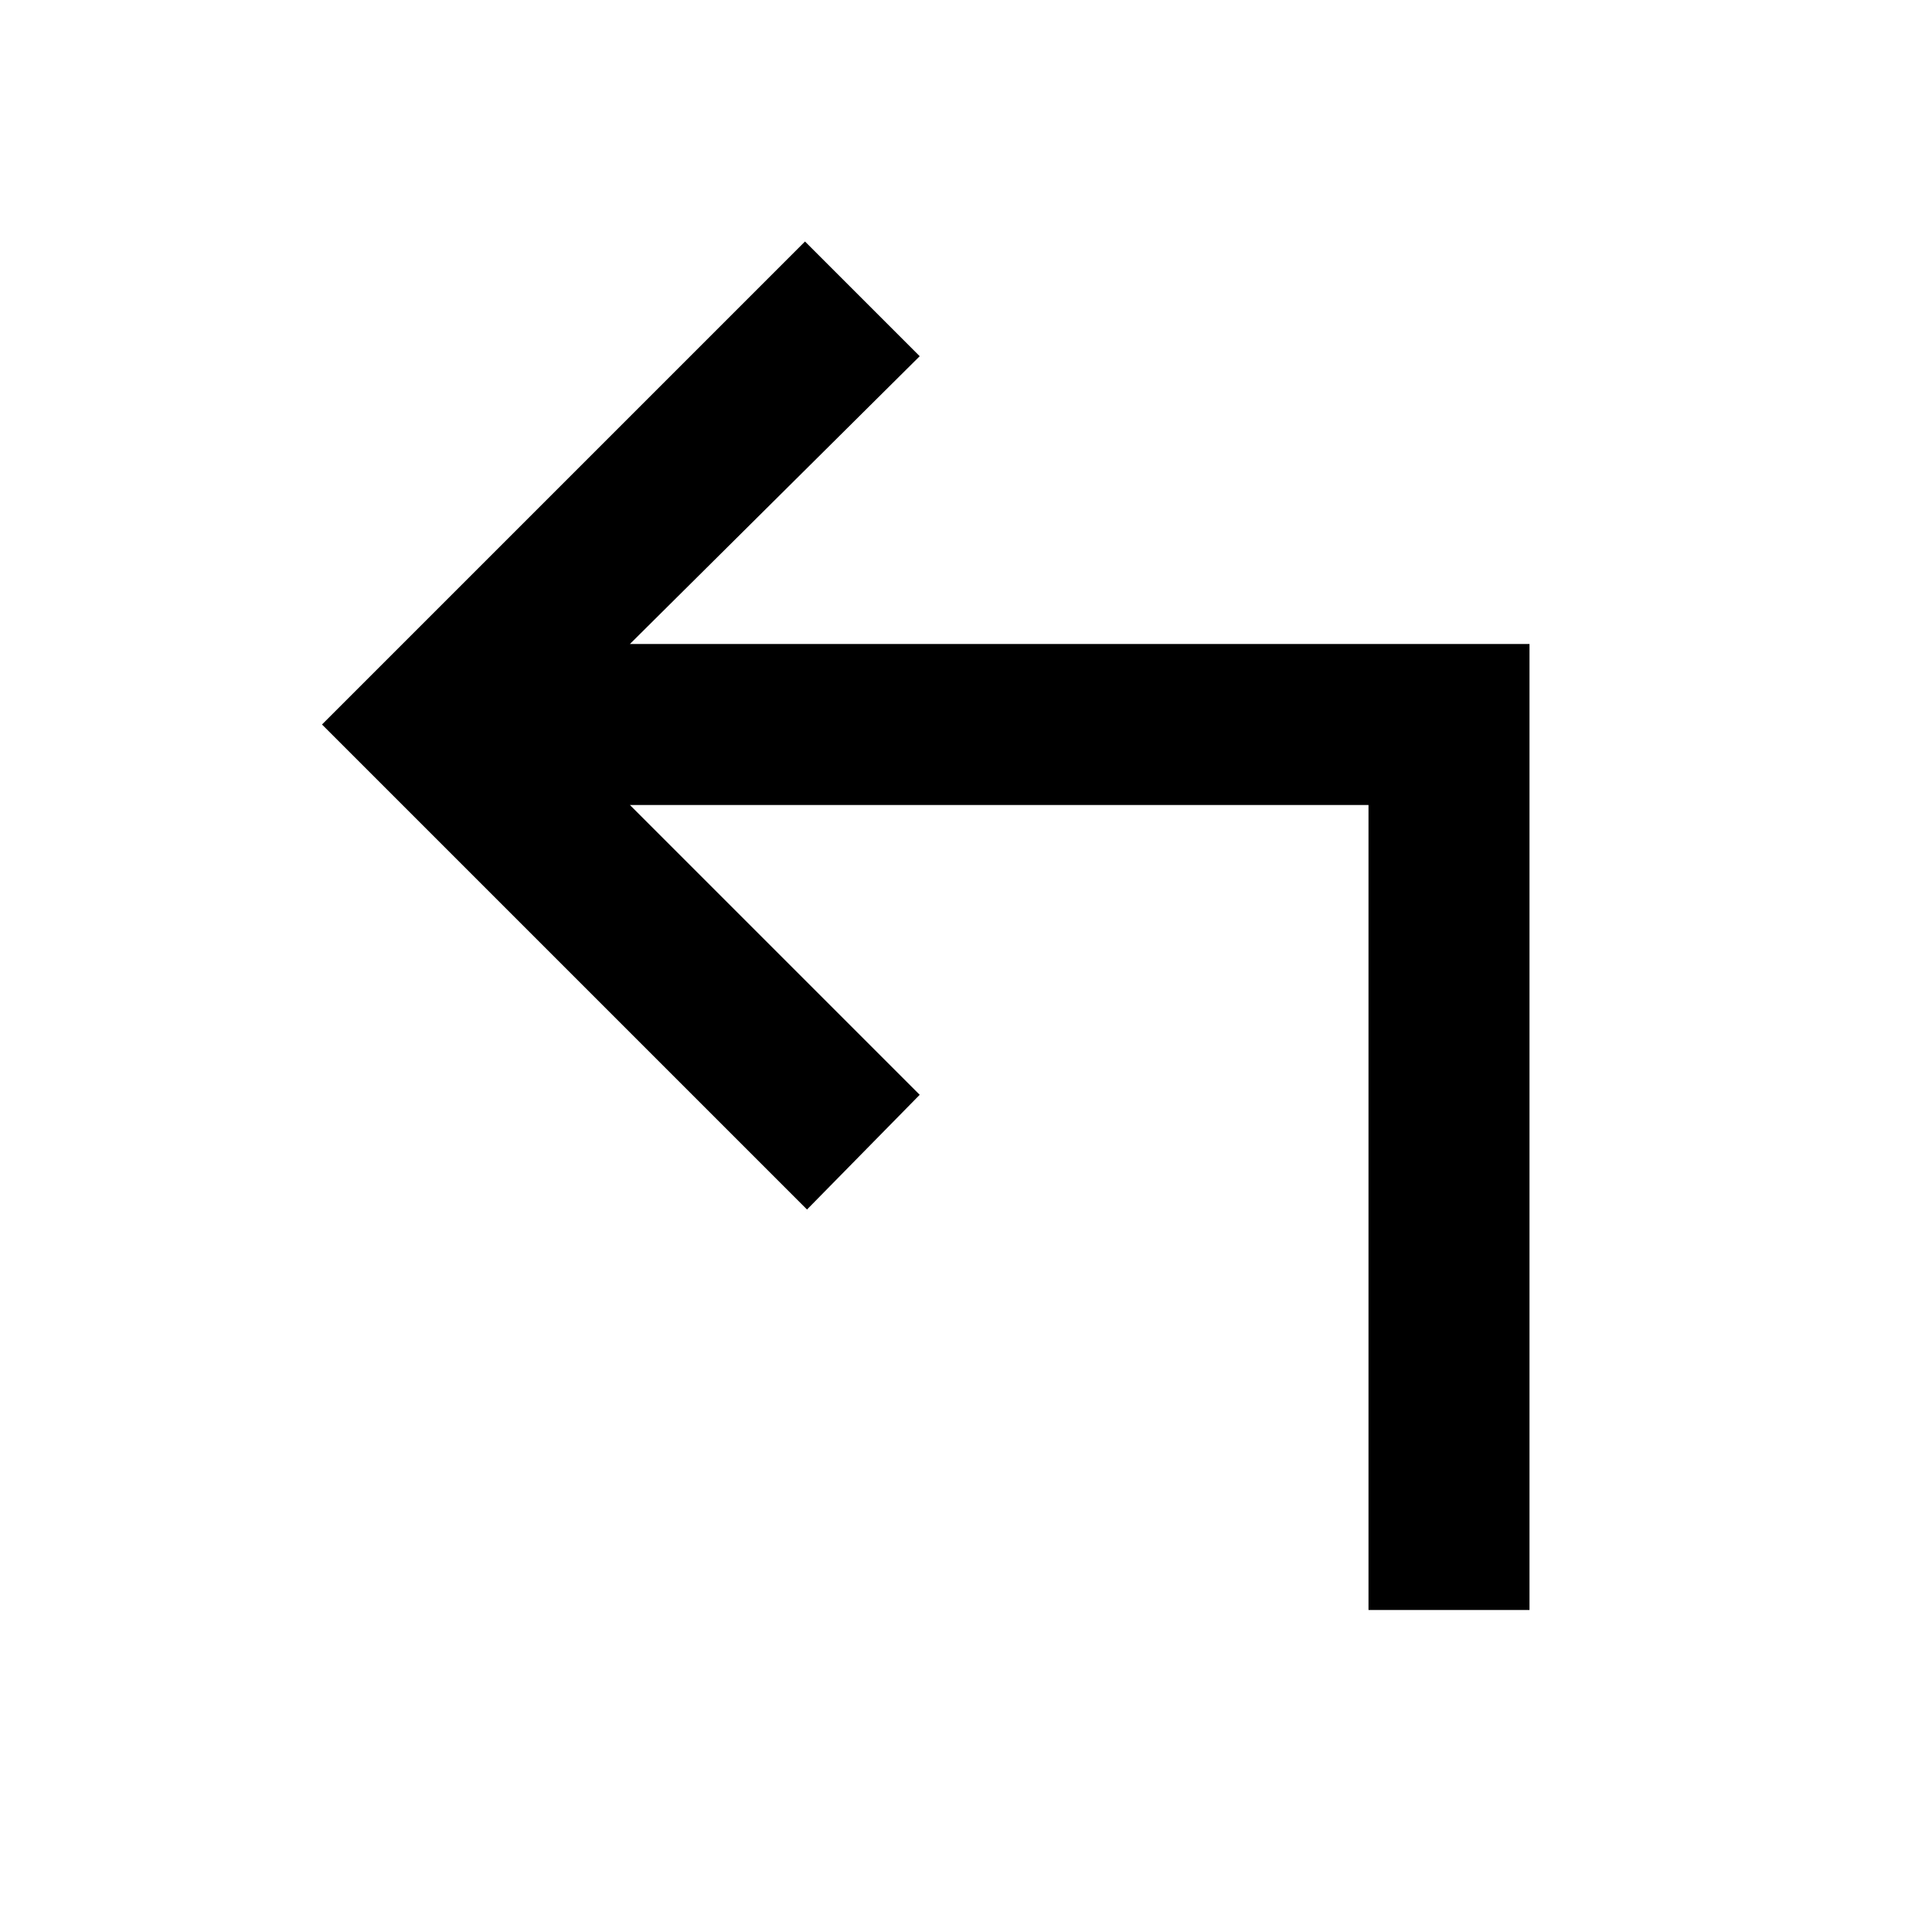
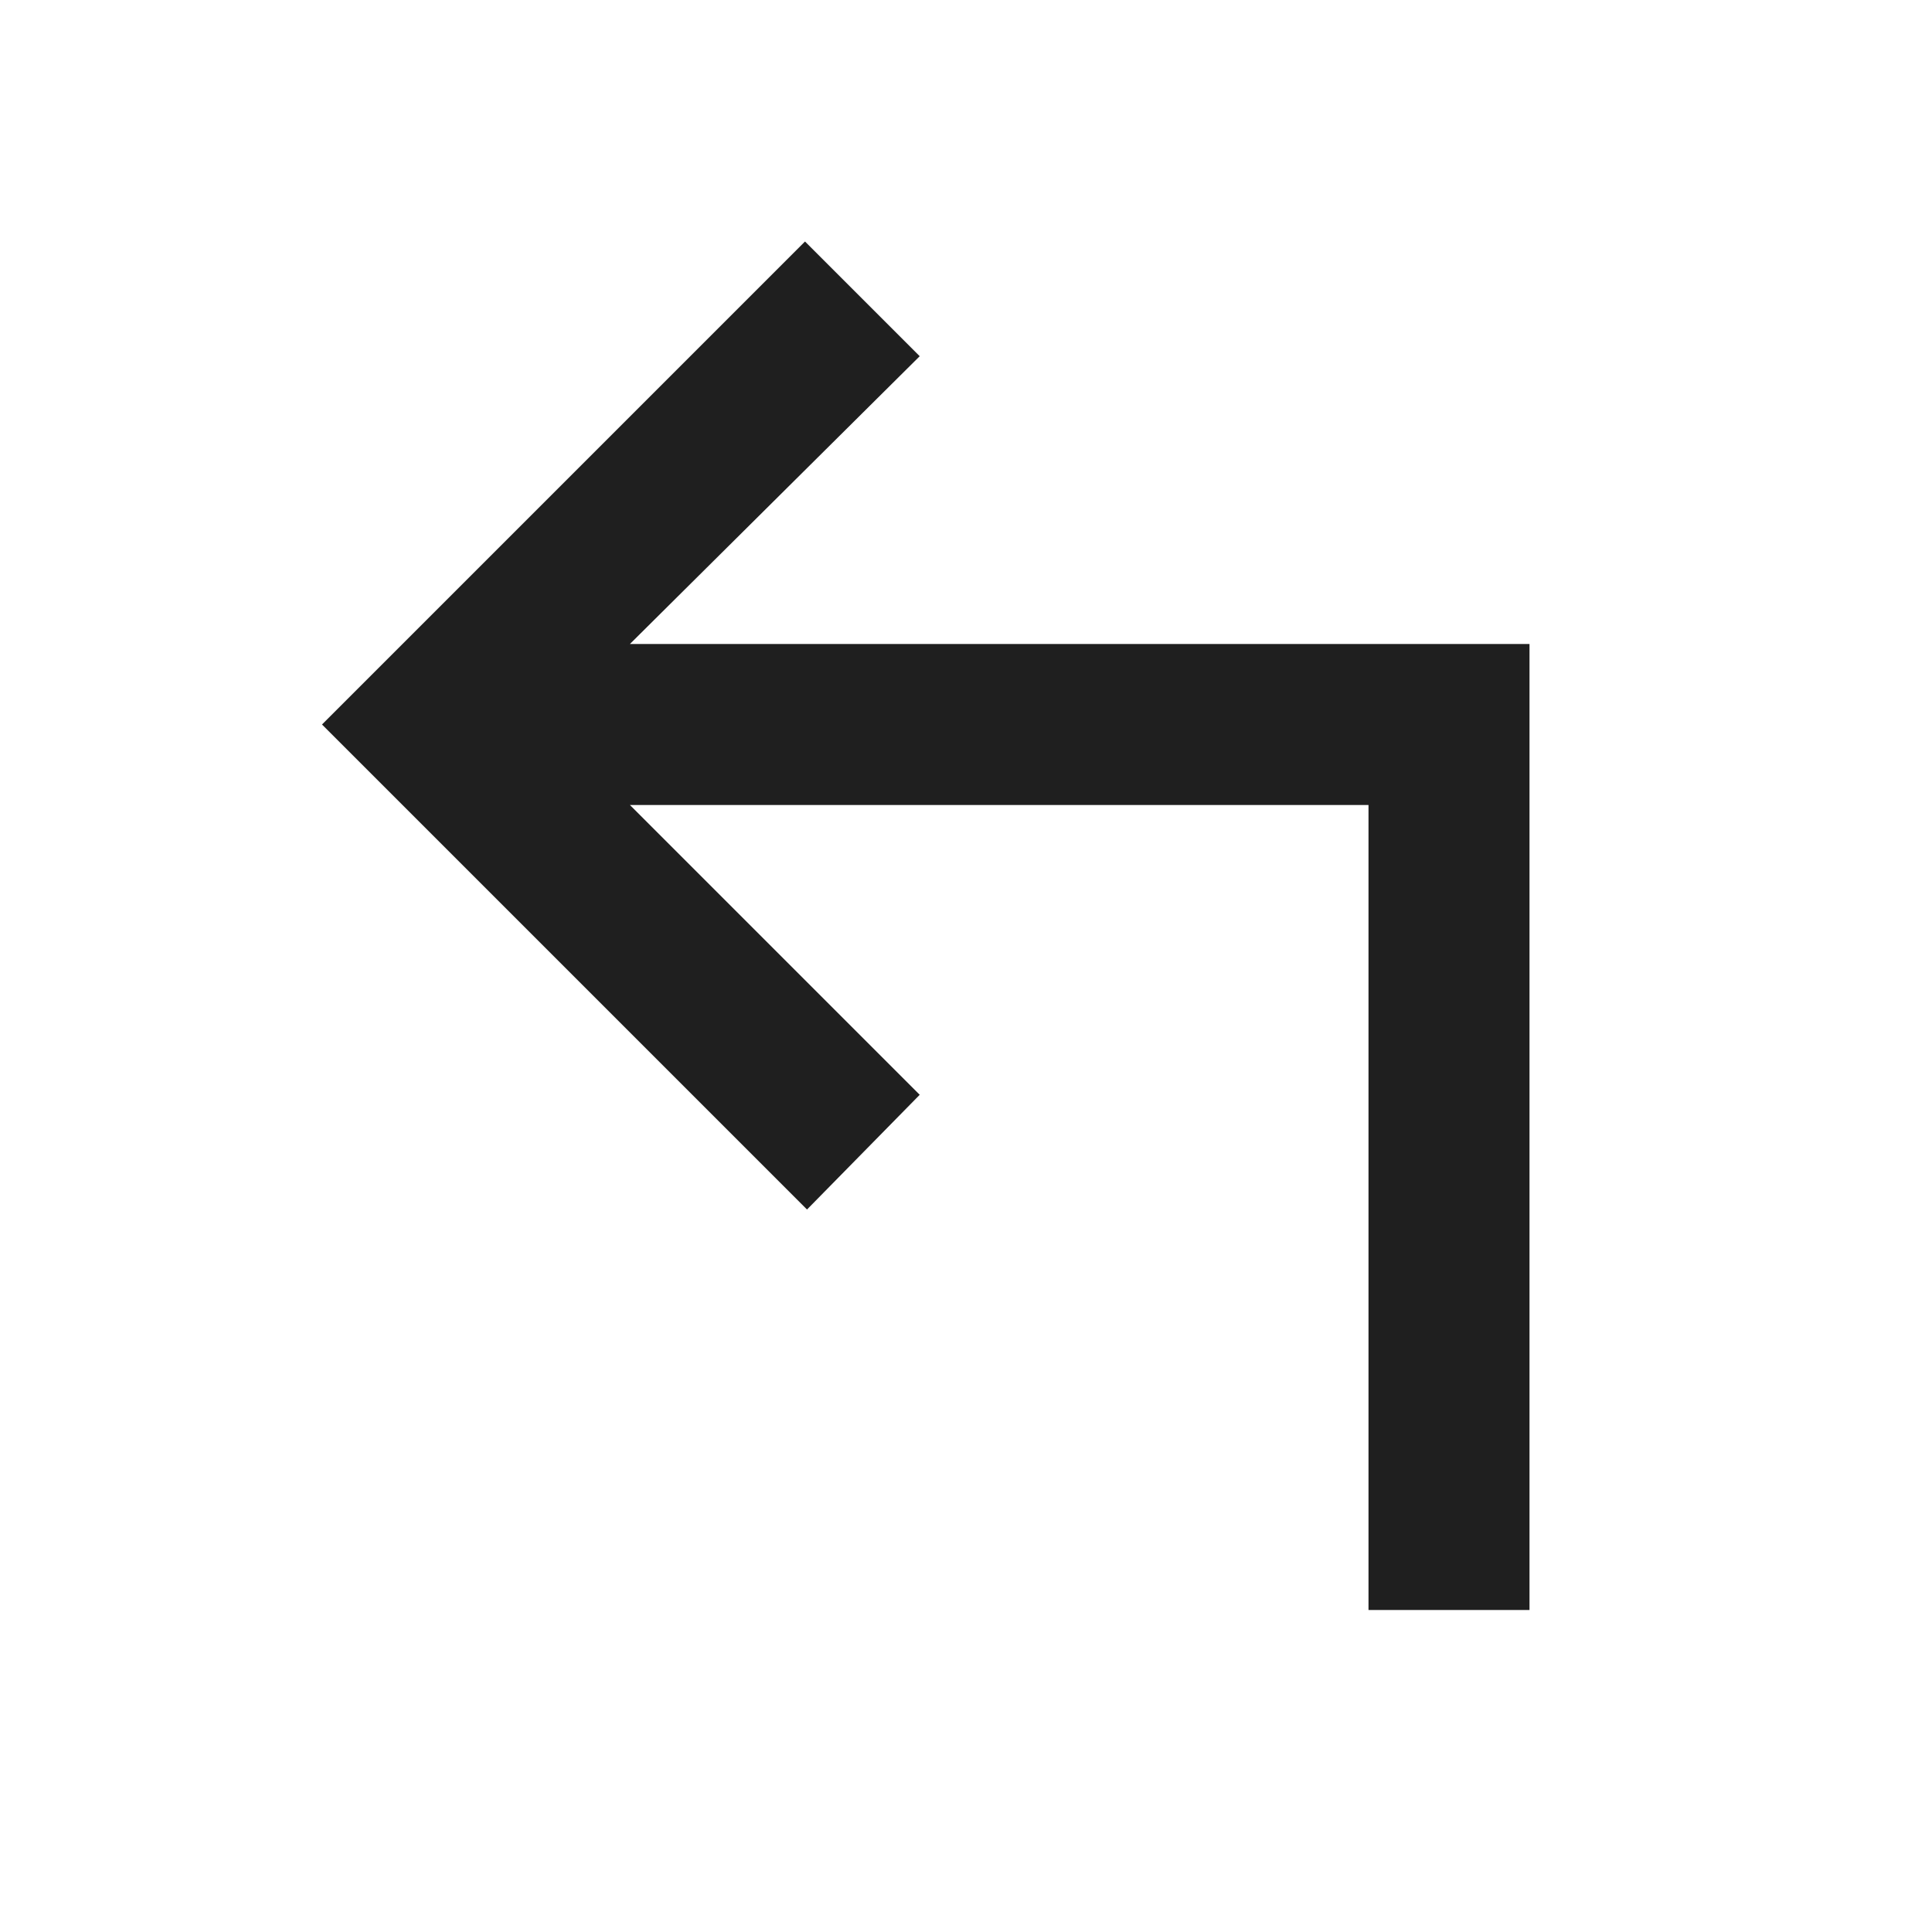
<svg xmlns="http://www.w3.org/2000/svg" height="24px" viewBox="0 -960 960 960" width="24px" fill="#1f1f1f">
-   <path fill="currentColor" d="M680-160v-400H313l144 144-56 57-241-241 240-240 57 57-144 143h447v480h-80Z" />
+   <path d="M680-160v-400H313l144 144-56 57-241-241 240-240 57 57-144 143h447v480h-80Z" />
</svg>
